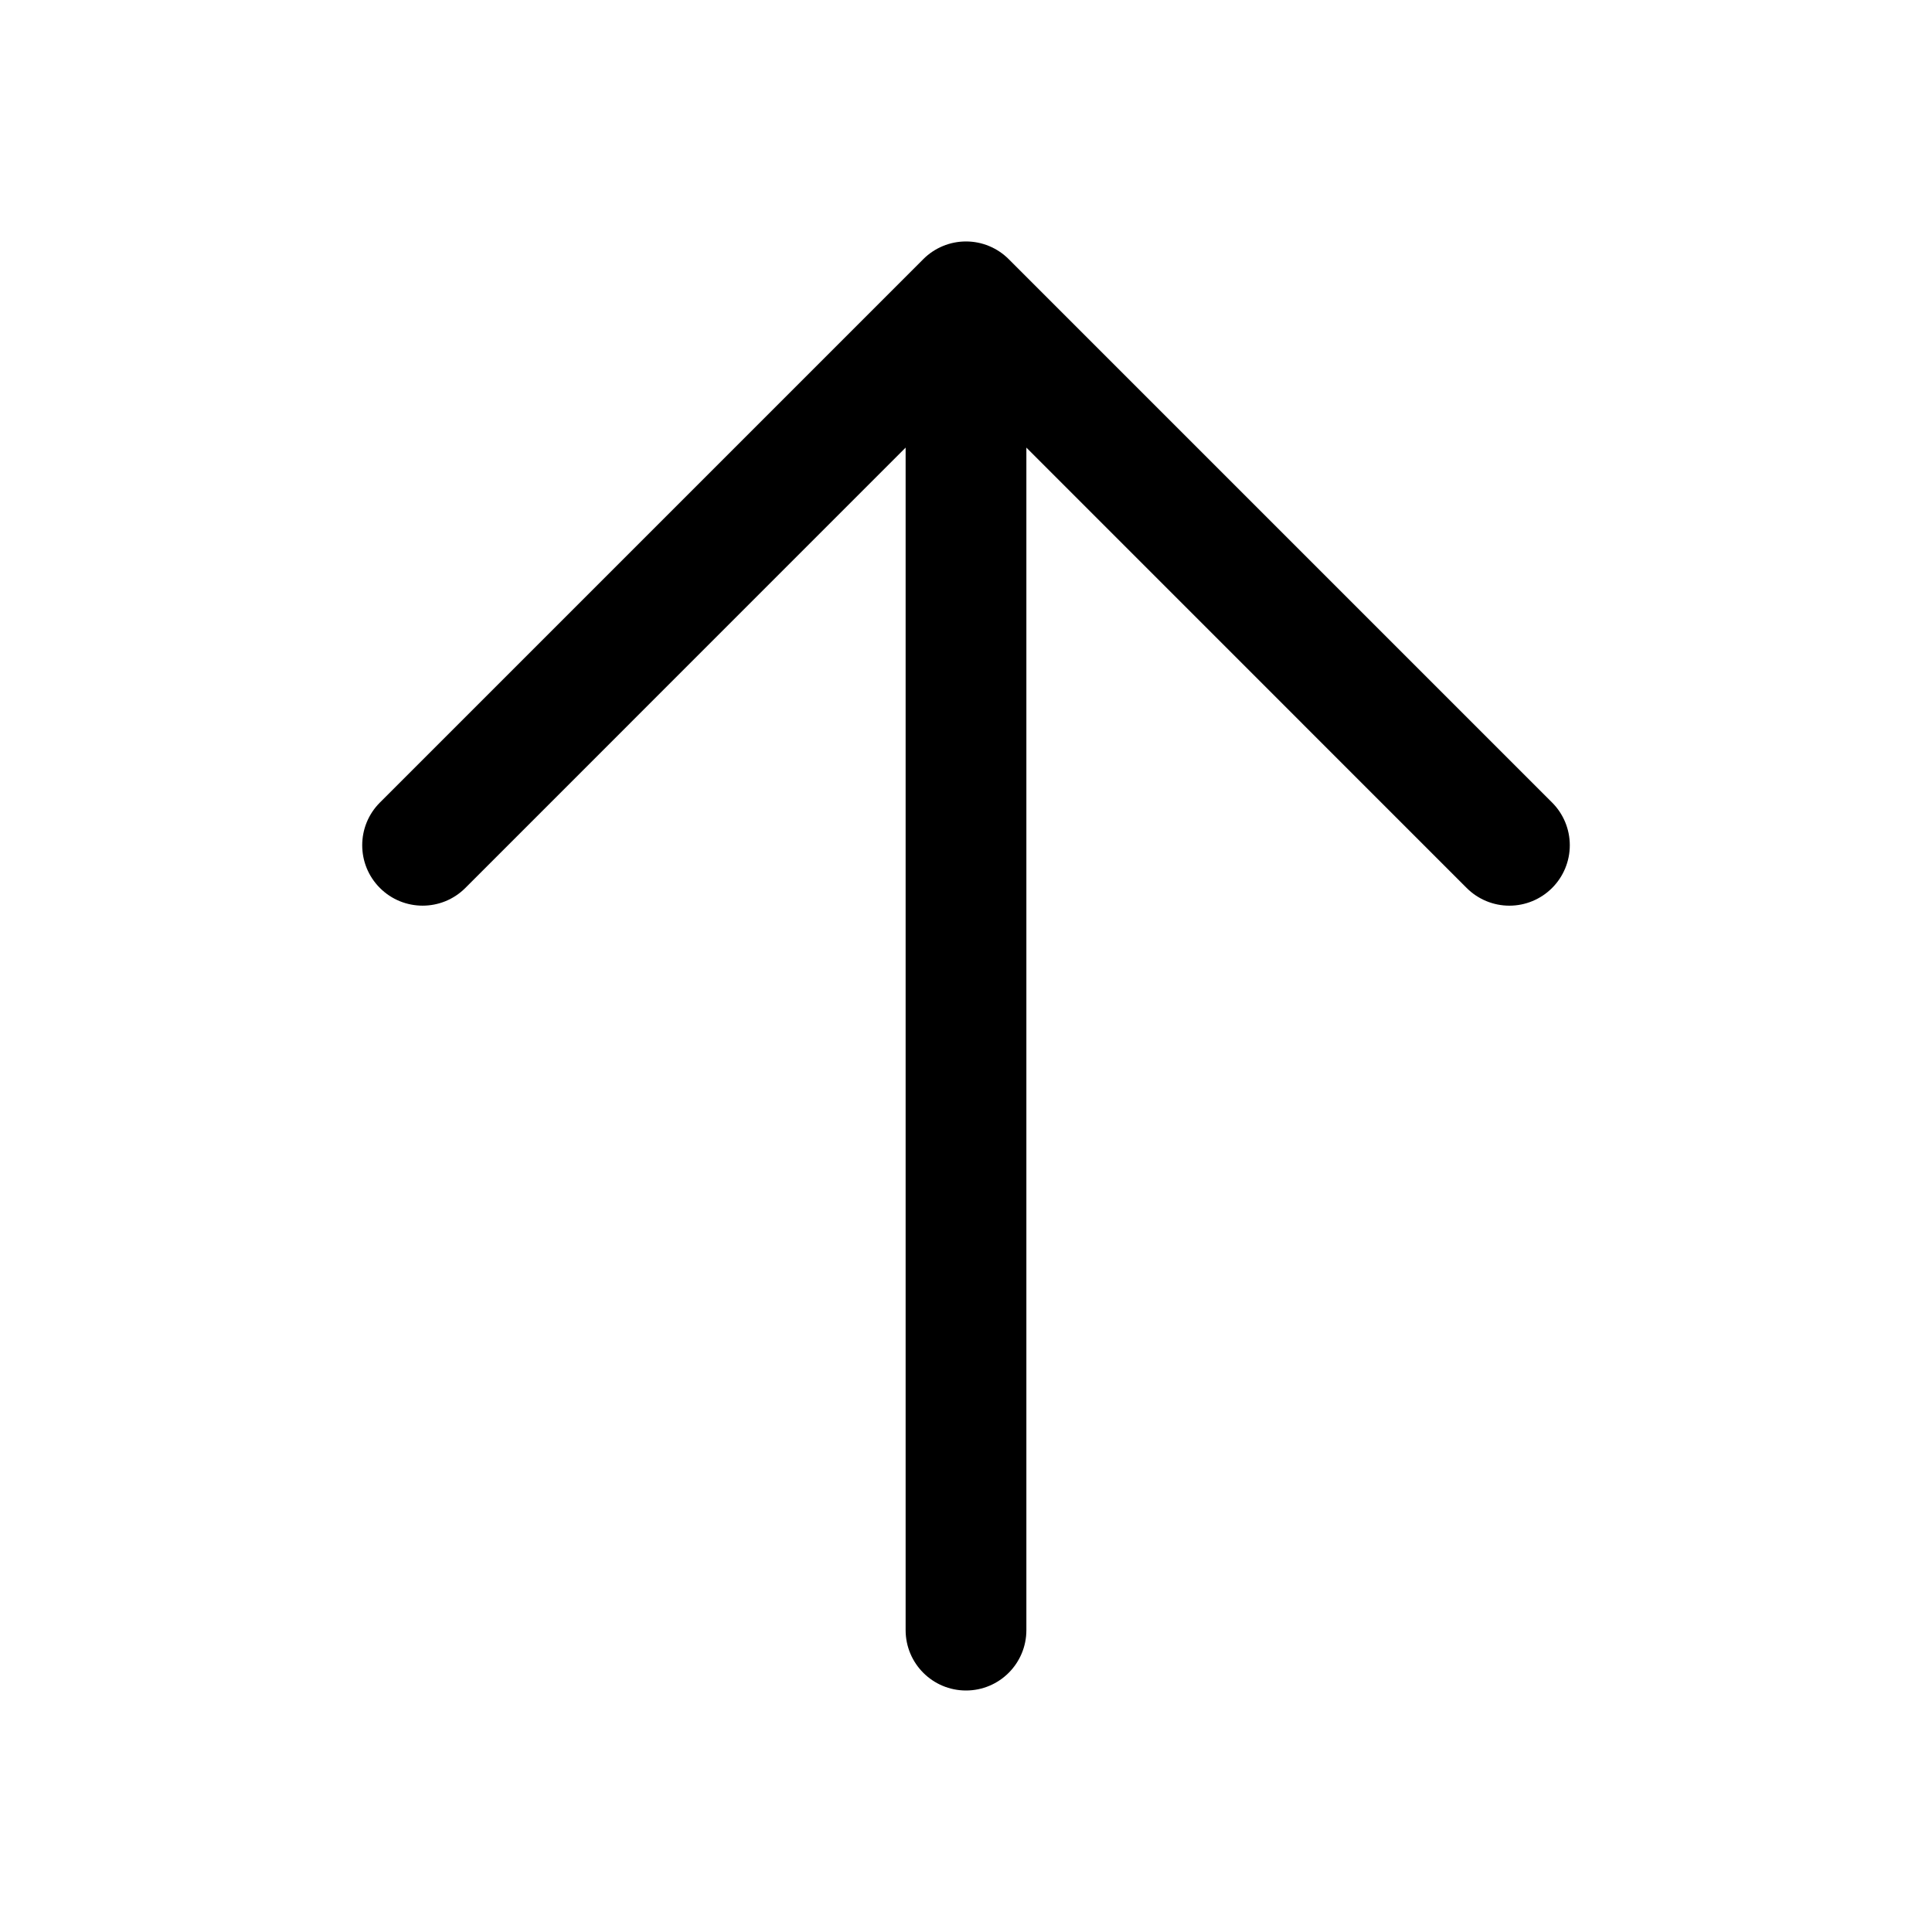
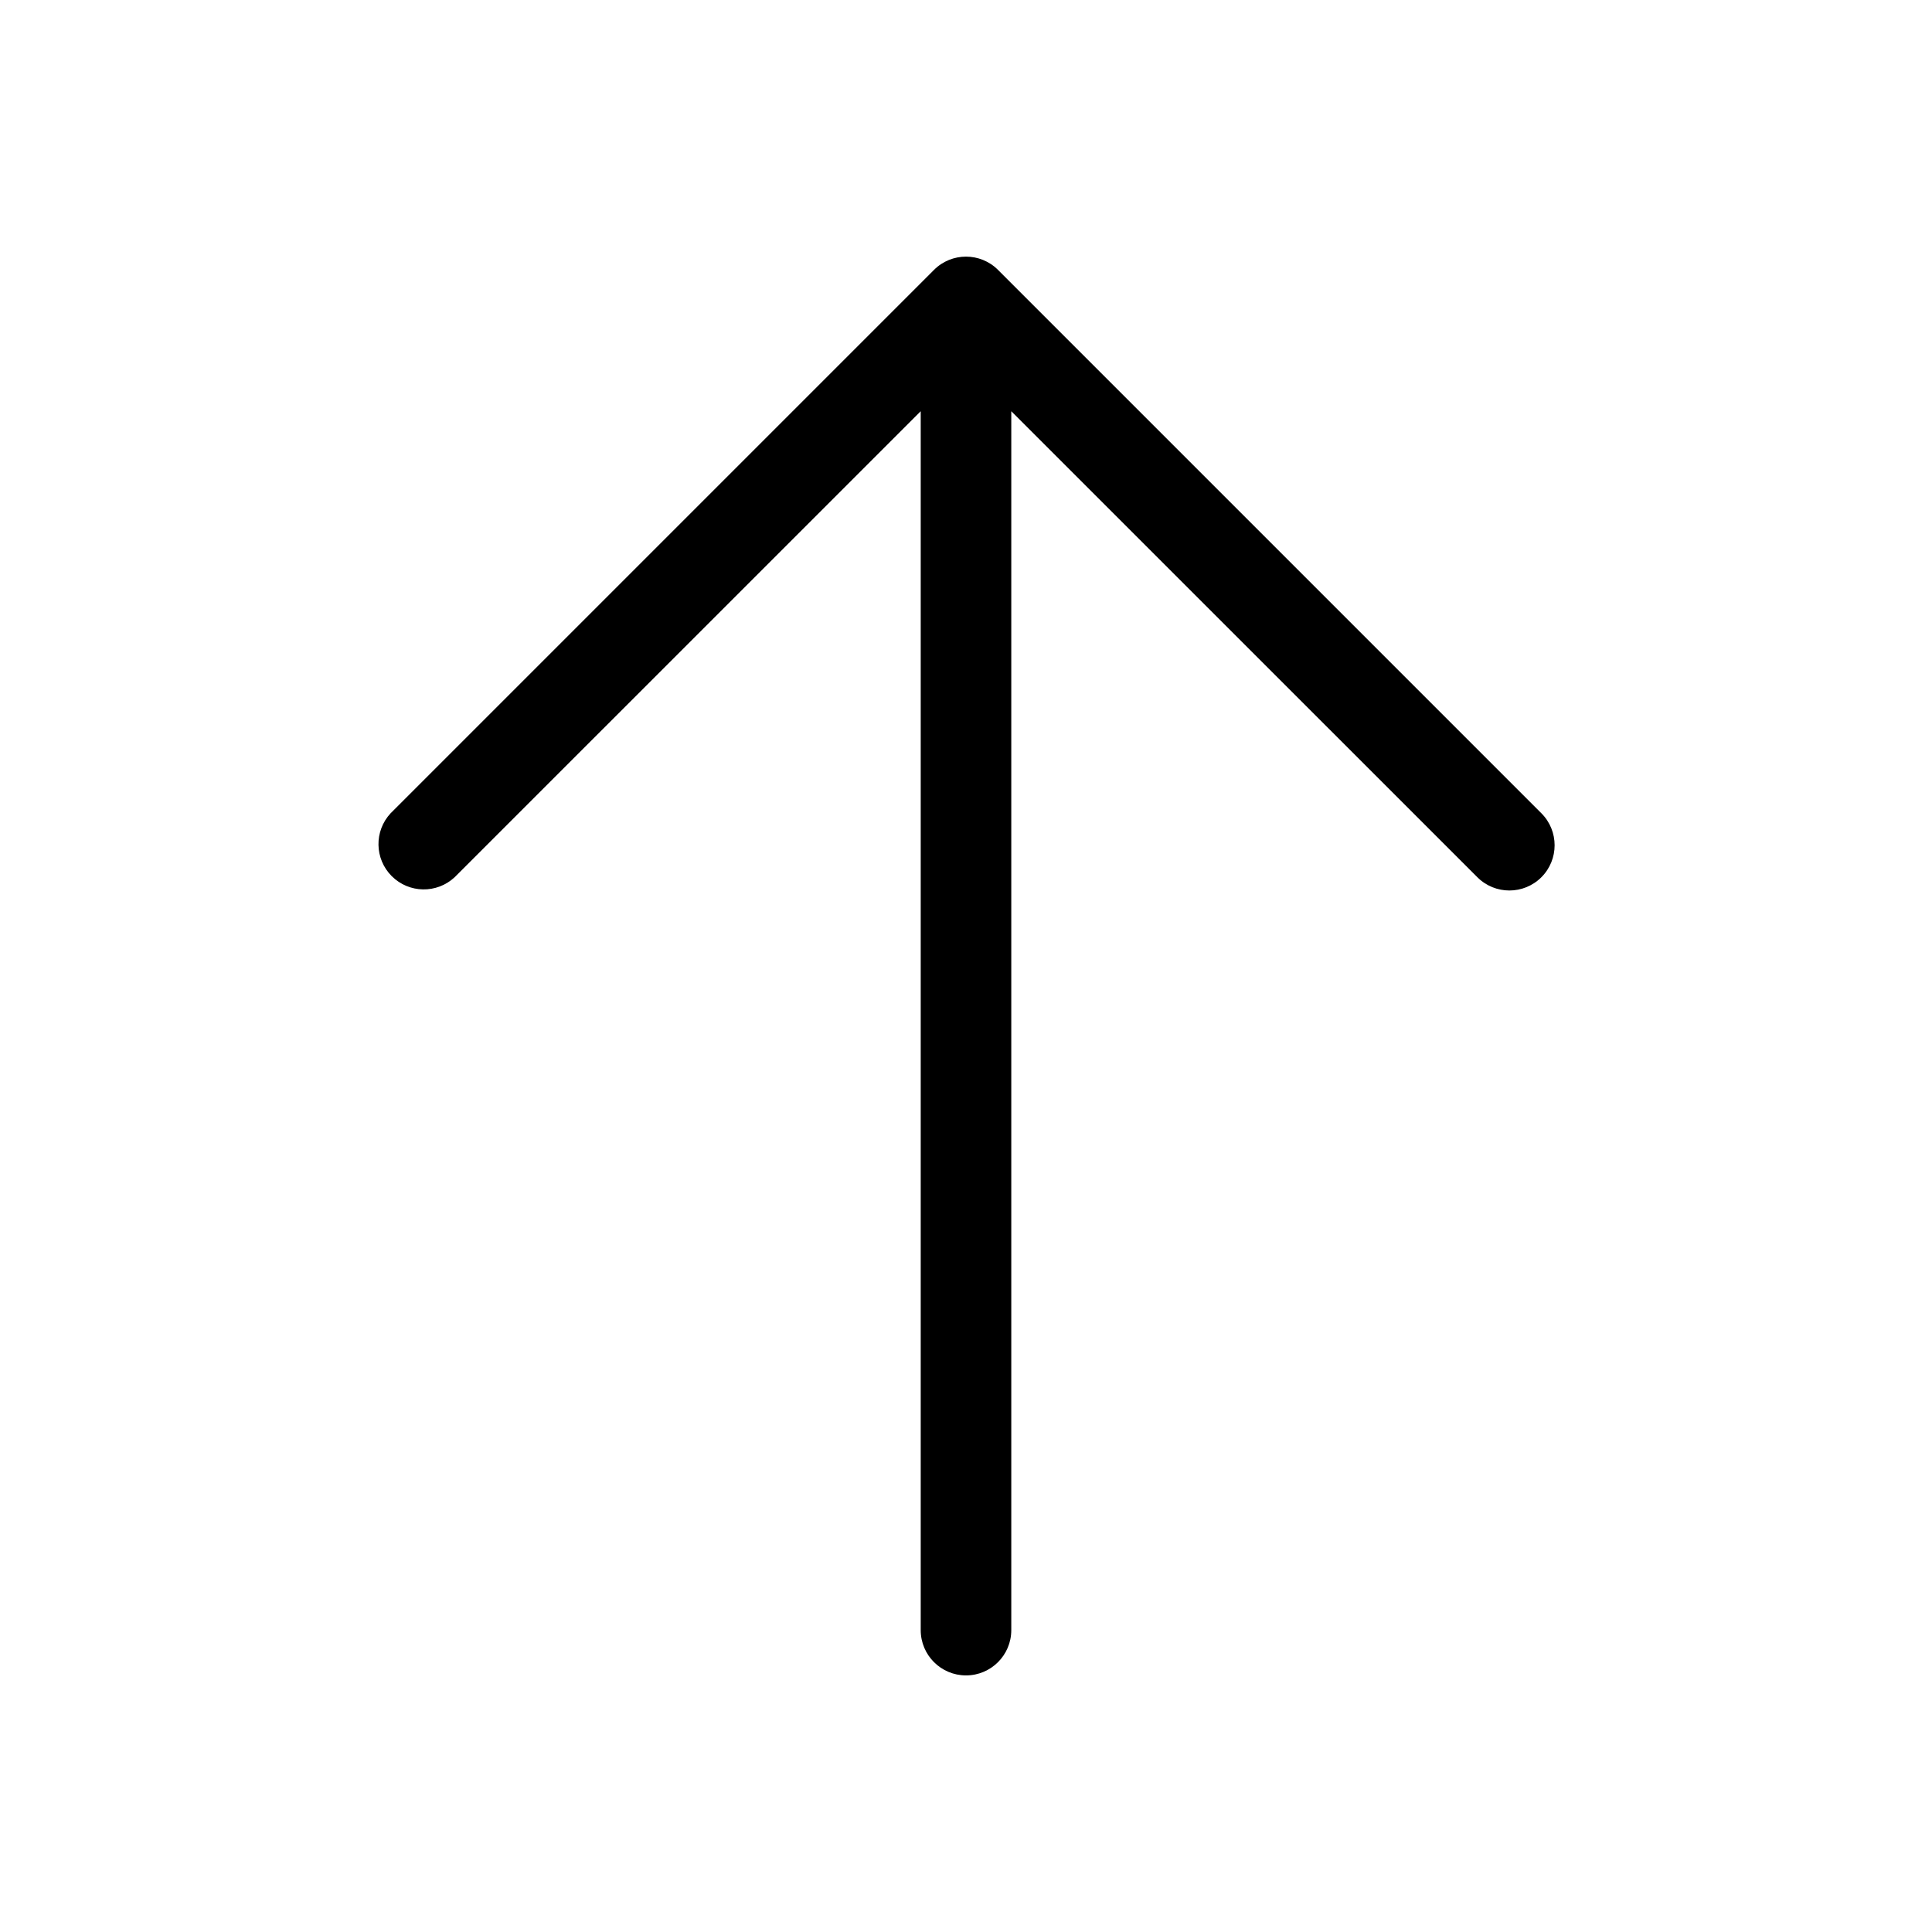
<svg xmlns="http://www.w3.org/2000/svg" viewBox="0 0 256 256" fill="currentColor">
-   <path d="M205.66,117.66a8,8,0,0,1-11.32,0L136,59.31V216a8,8,0,0,1-16,0V59.31L61.66,117.66a8,8,0,0,1-11.32-11.32l72-72a8,8,0,0,1,11.32,0l72,72A8,8,0,0,1,205.66,117.66Z" />
+   <path d="M204.24,116.24a6,6,0,0,1-8.48,0L134,54.49V216a6,6,0,0,1-12,0V54.49L60.24,116.24a6,6,0,0,1-8.48-8.48l72-72a6,6,0,0,1,8.48,0l72,72A6,6,0,0,1,204.24,116.24Z" />
</svg>
